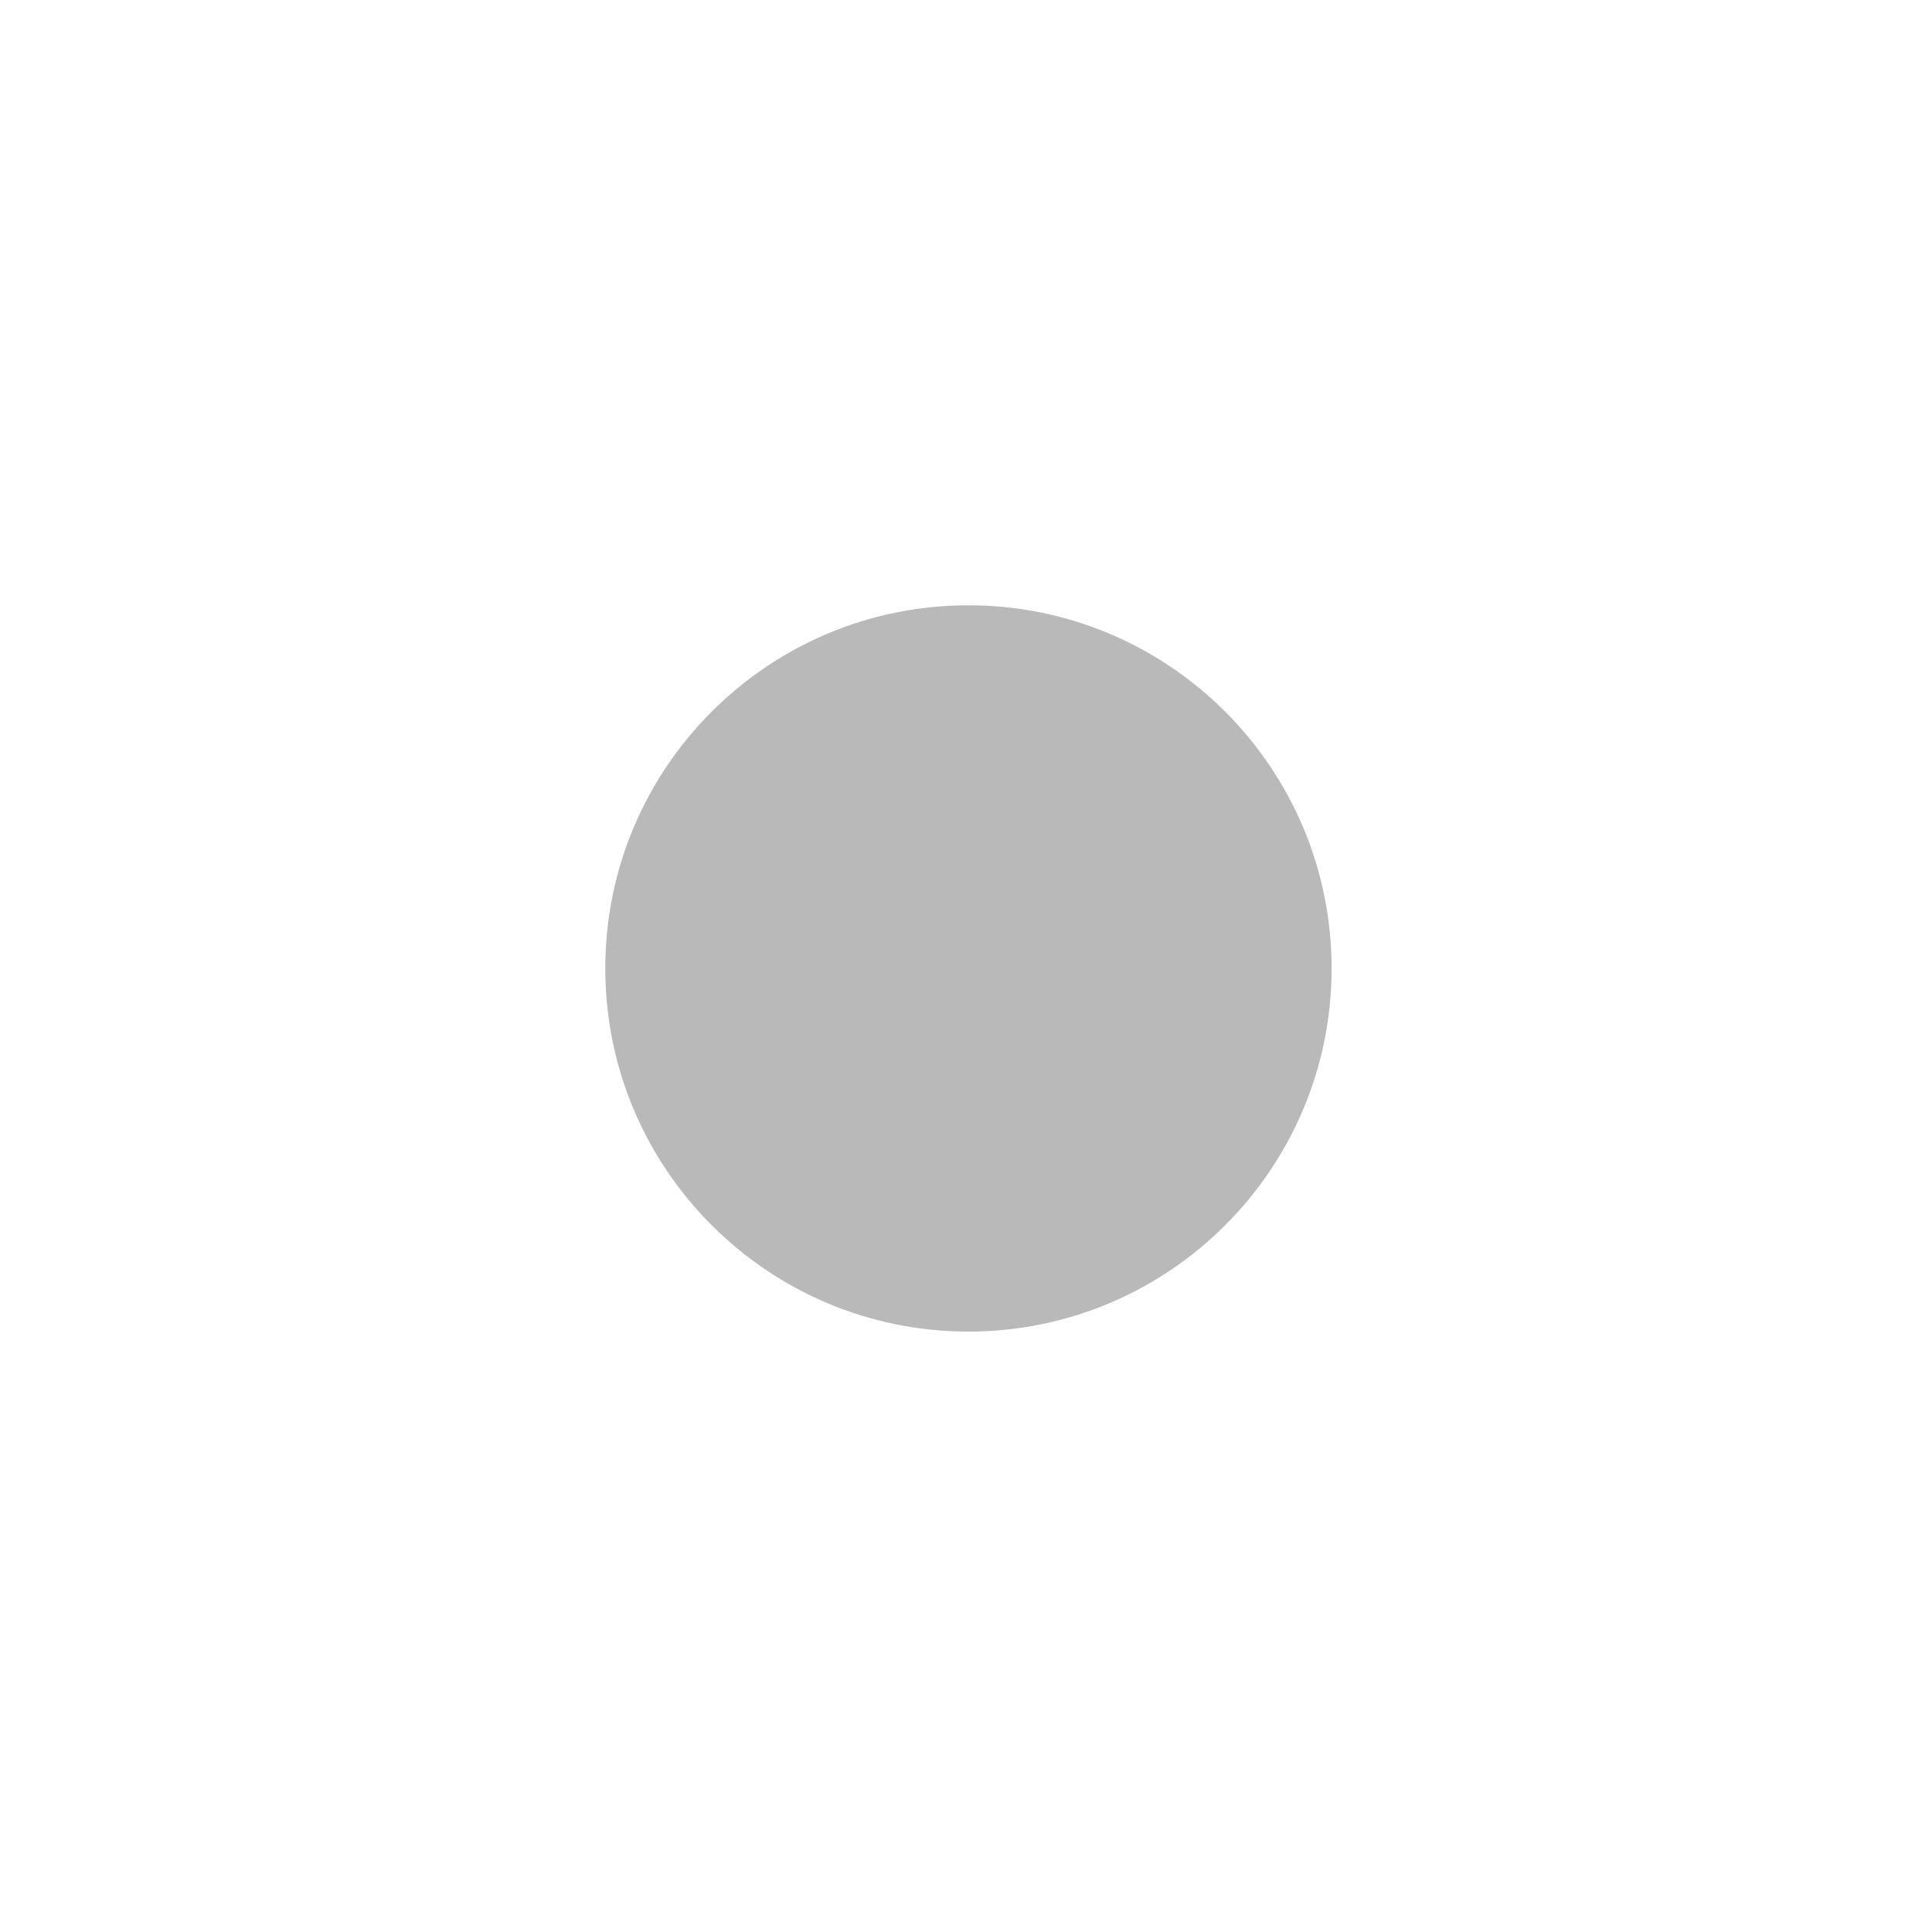
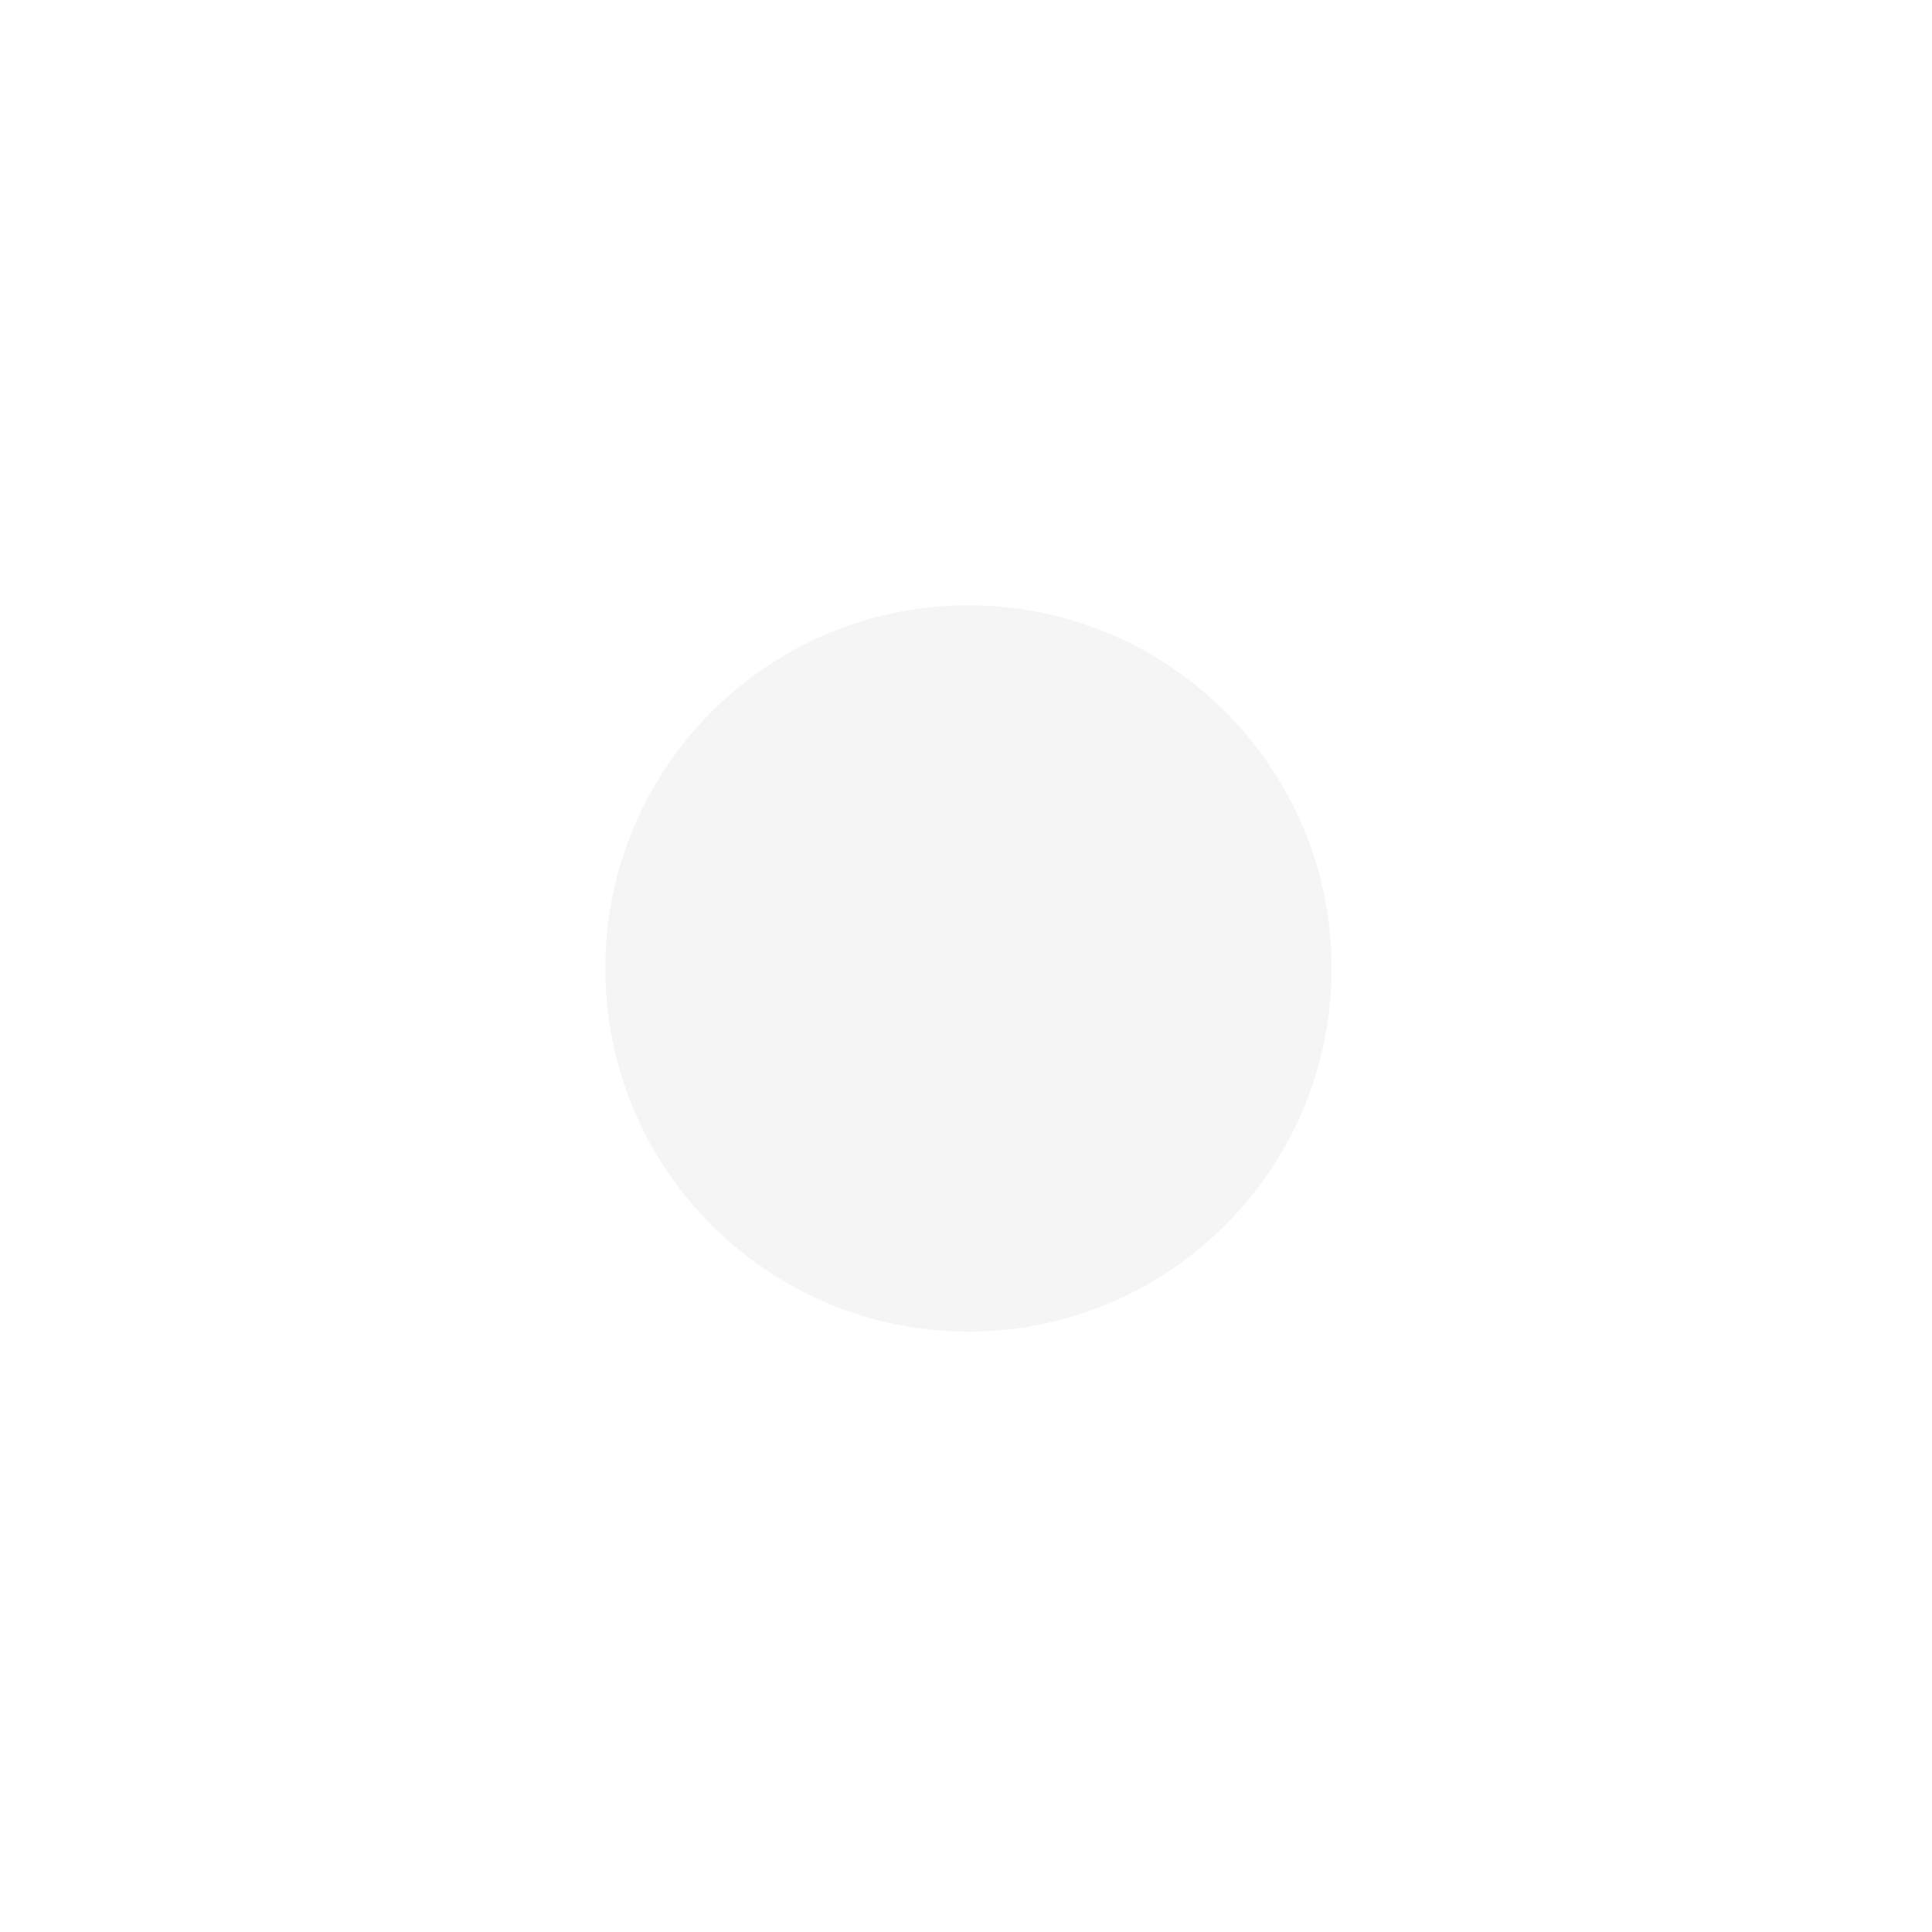
<svg xmlns="http://www.w3.org/2000/svg" width="133pt" height="133pt" viewBox="0 0 133 133" version="1.1">
  <g id="surface1">
-     <path style=" stroke:none;fill-rule:nonzero;fill:#171717;fill-opacity:0.3;" d="M 91.668 66.668 C 91.668 80.469 80.469 91.668 66.668 91.668 C 52.863 91.668 41.668 80.469 41.668 66.668 C 41.668 52.863 52.863 41.668 66.668 41.668 C 80.469 41.668 91.668 52.863 91.668 66.668 Z M 91.668 66.668 " />
+     <path style=" stroke:none;fill-rule:nonzero;fill:#dddddd;fill-opacity:0.3;" d="M 91.668 66.668 C 91.668 80.469 80.469 91.668 66.668 91.668 C 52.863 91.668 41.668 80.469 41.668 66.668 C 41.668 52.863 52.863 41.668 66.668 41.668 C 80.469 41.668 91.668 52.863 91.668 66.668 Z M 91.668 66.668 " />
  </g>
</svg>
